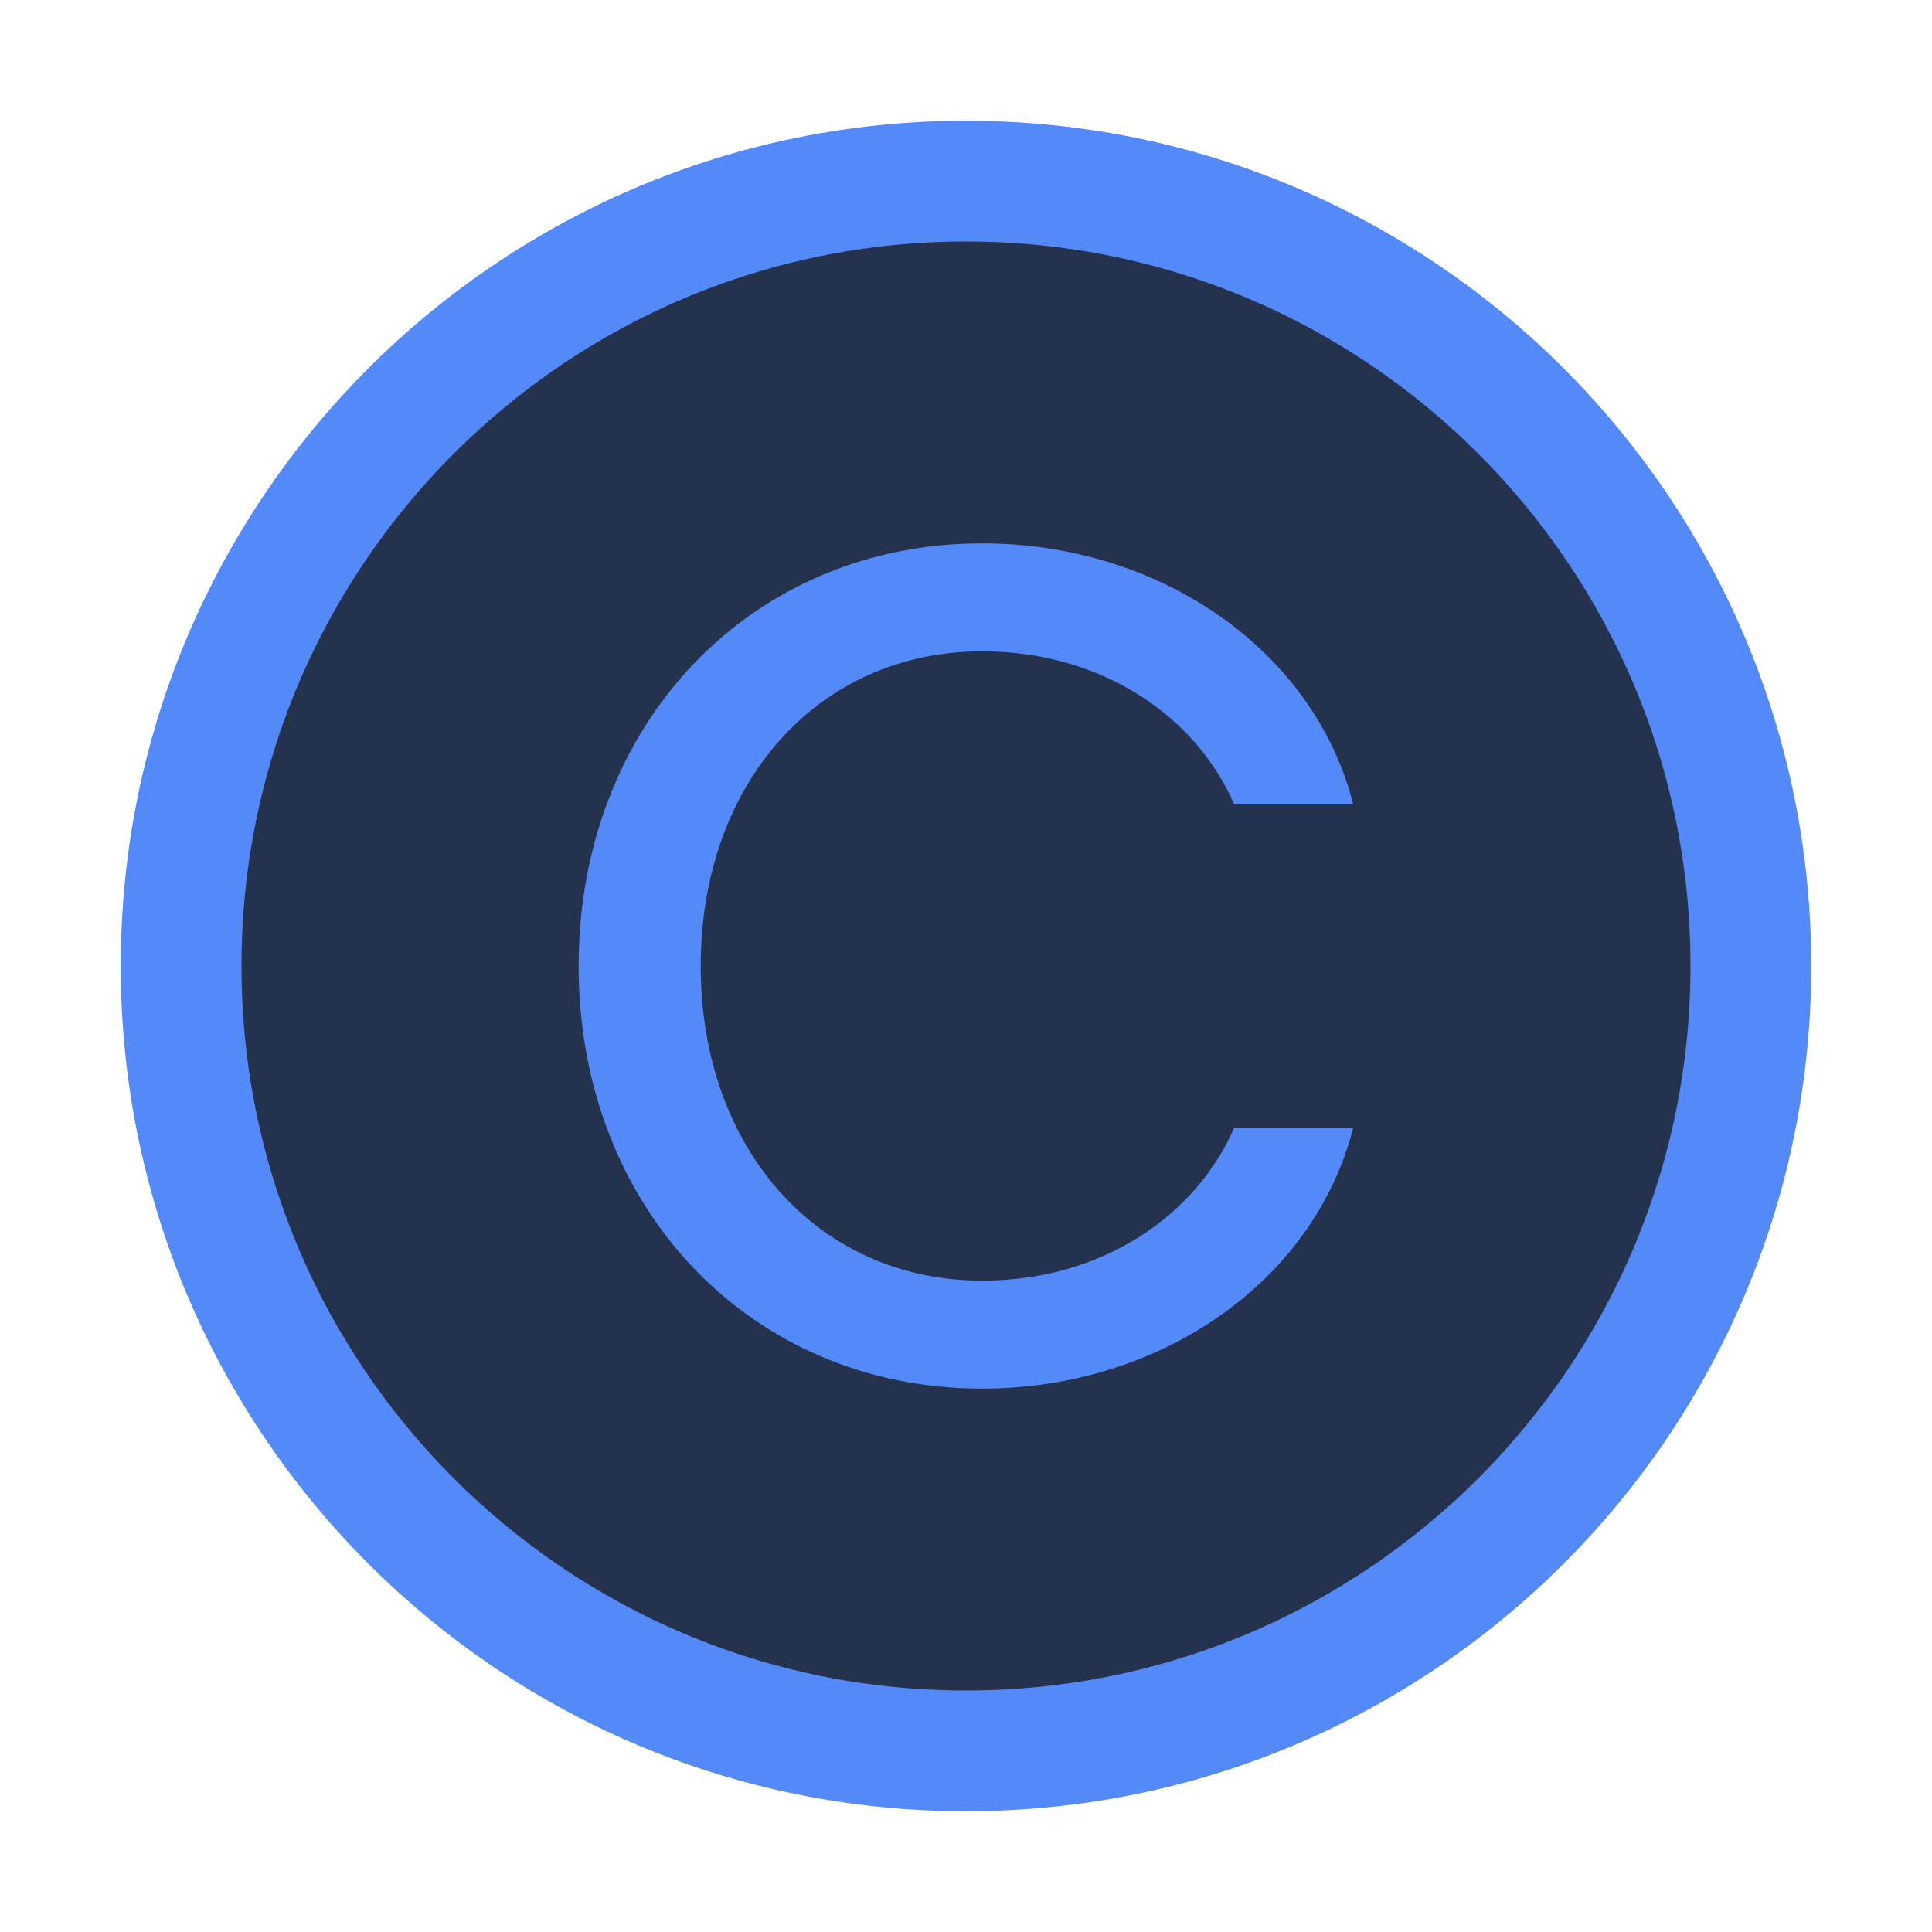
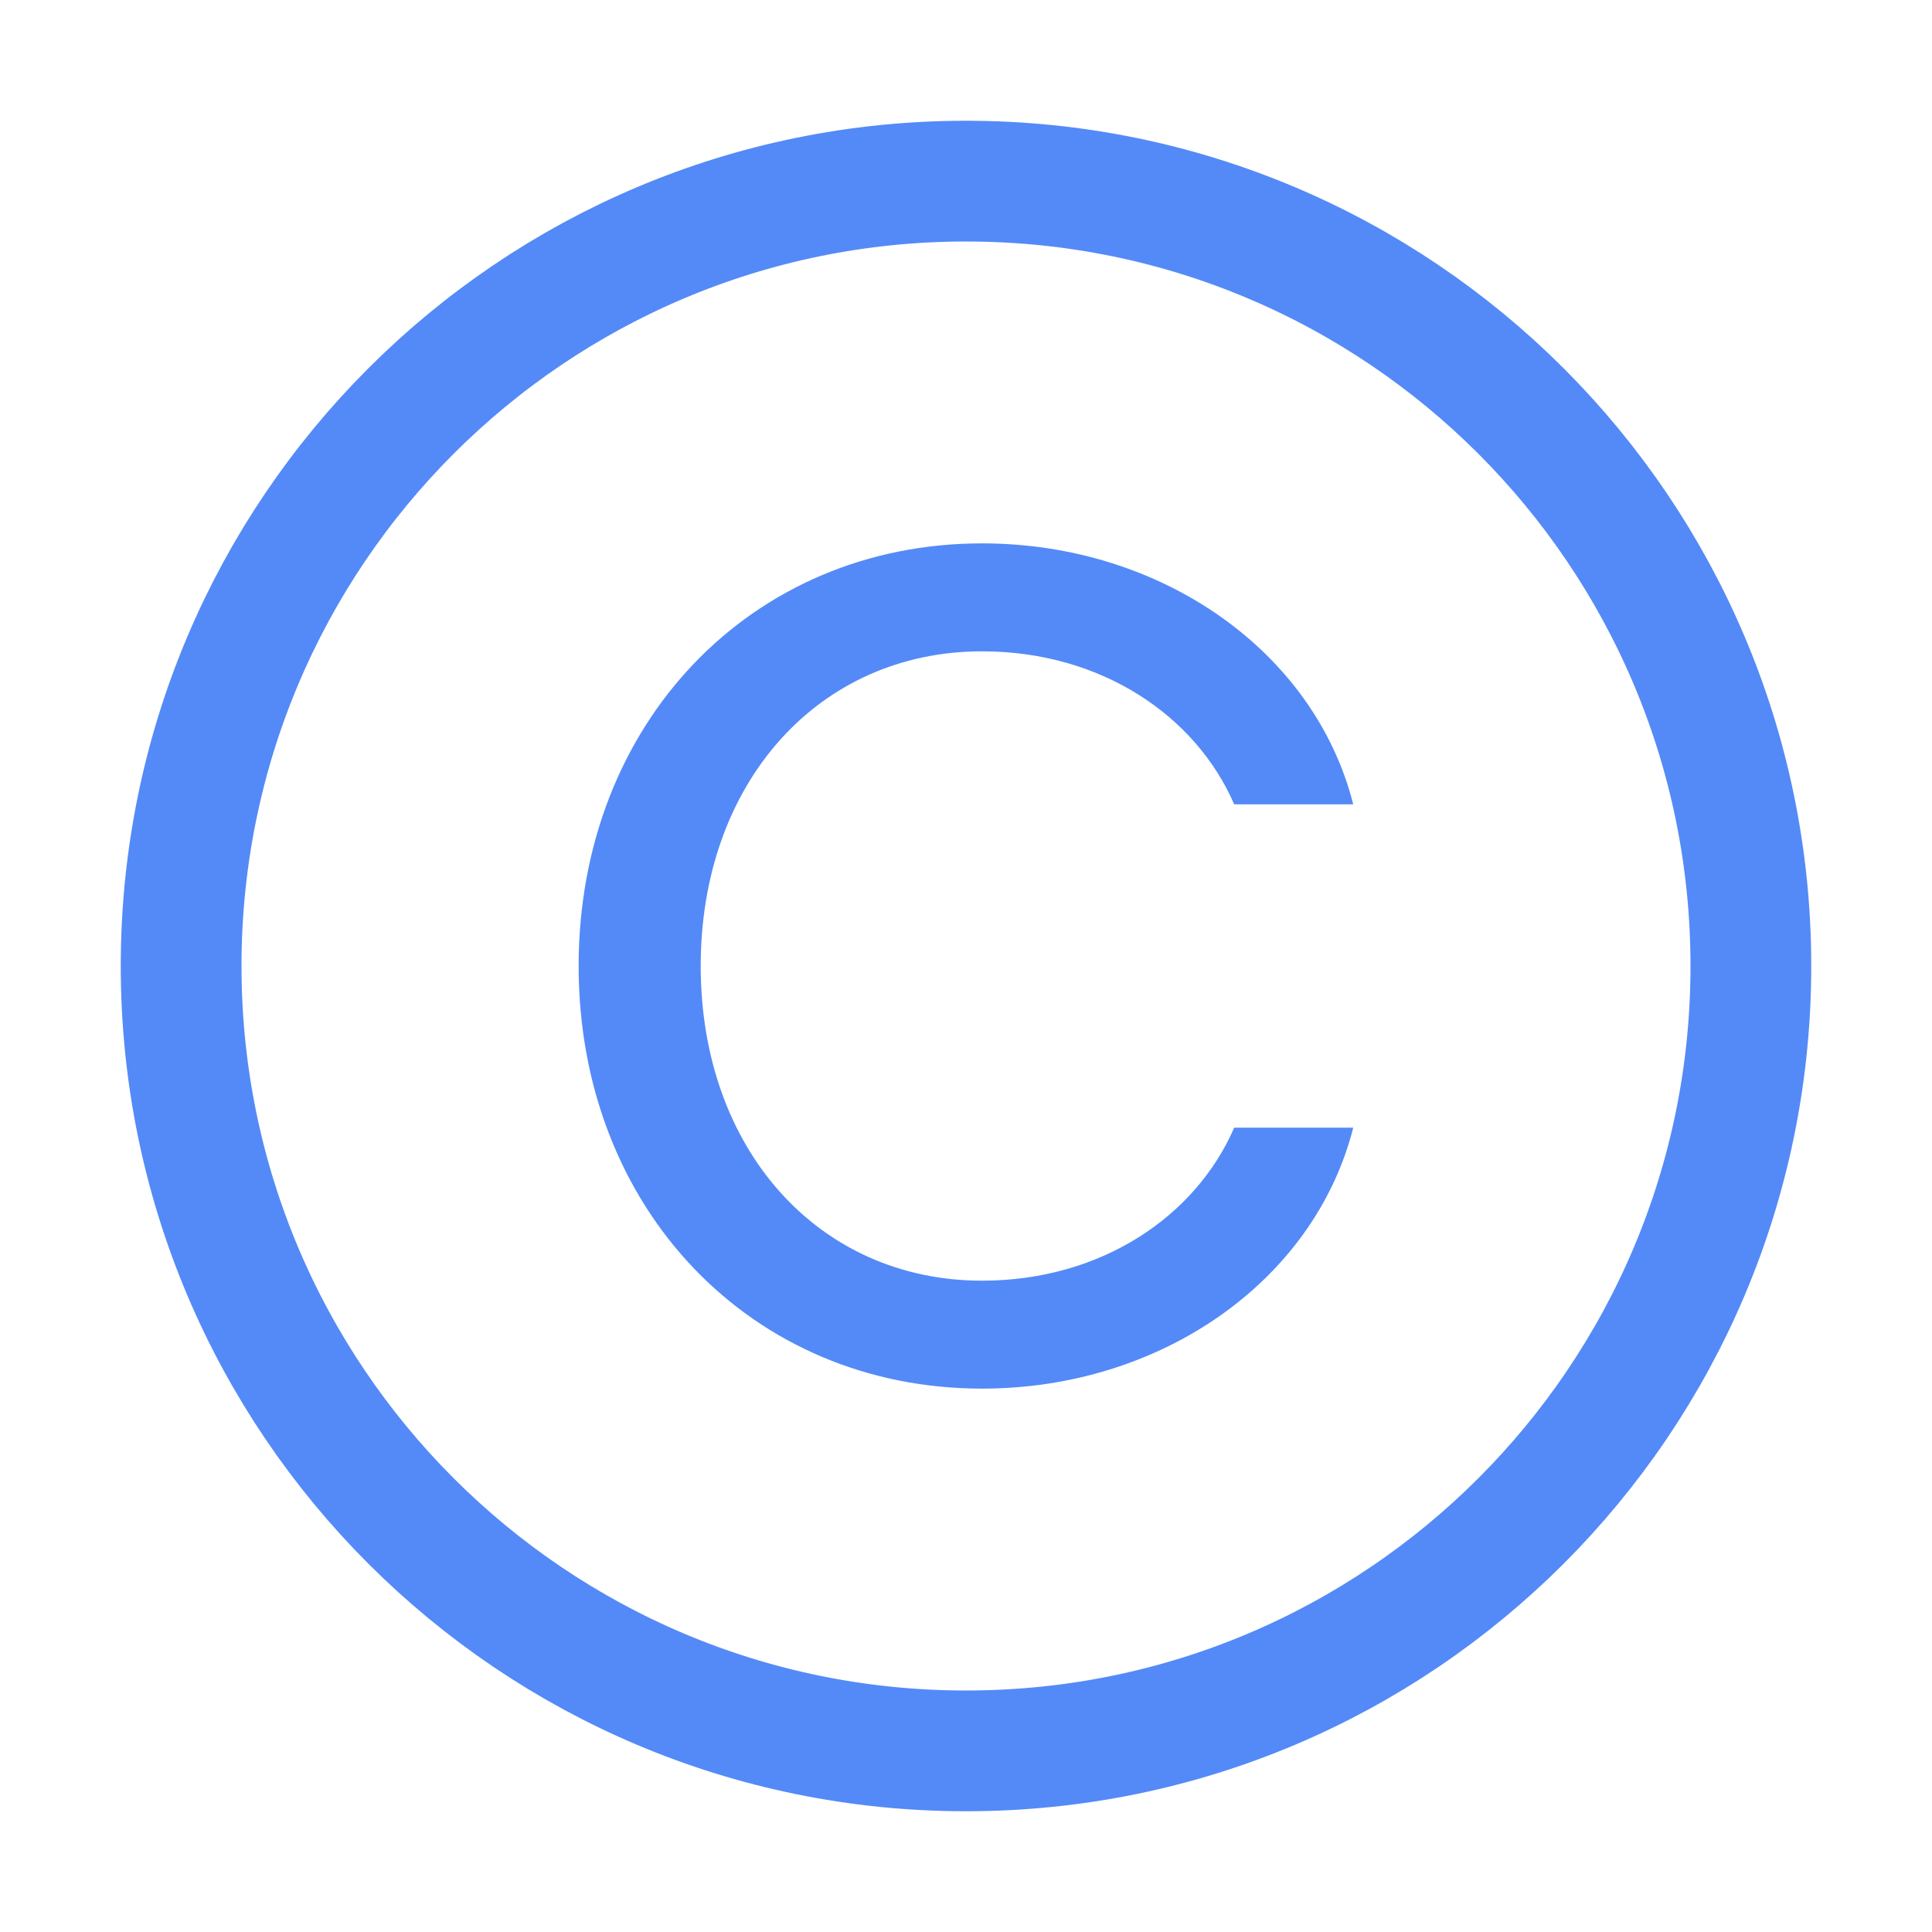
<svg xmlns="http://www.w3.org/2000/svg" width="16" height="16" viewBox="0 0 16 16" fill="none">
-   <circle cx="8" cy="8" r="6.5" fill="#25324D" stroke="#548AF7" />
+   <circle cx="8" cy="8" r="6.5" stroke="#548AF7" />
  <path d="M8.133 11.5C9.612 11.5 10.884 10.611 11.207 9.339H10.221C9.902 10.074 9.119 10.606 8.133 10.606C6.779 10.606 5.803 9.518 5.803 8C5.803 6.482 6.779 5.394 8.133 5.394C9.119 5.394 9.902 5.926 10.221 6.661H11.207C10.884 5.389 9.612 4.5 8.133 4.5C6.219 4.5 4.792 5.994 4.792 8C4.792 10.006 6.219 11.5 8.133 11.5Z" fill="#548AF7" />
</svg>
